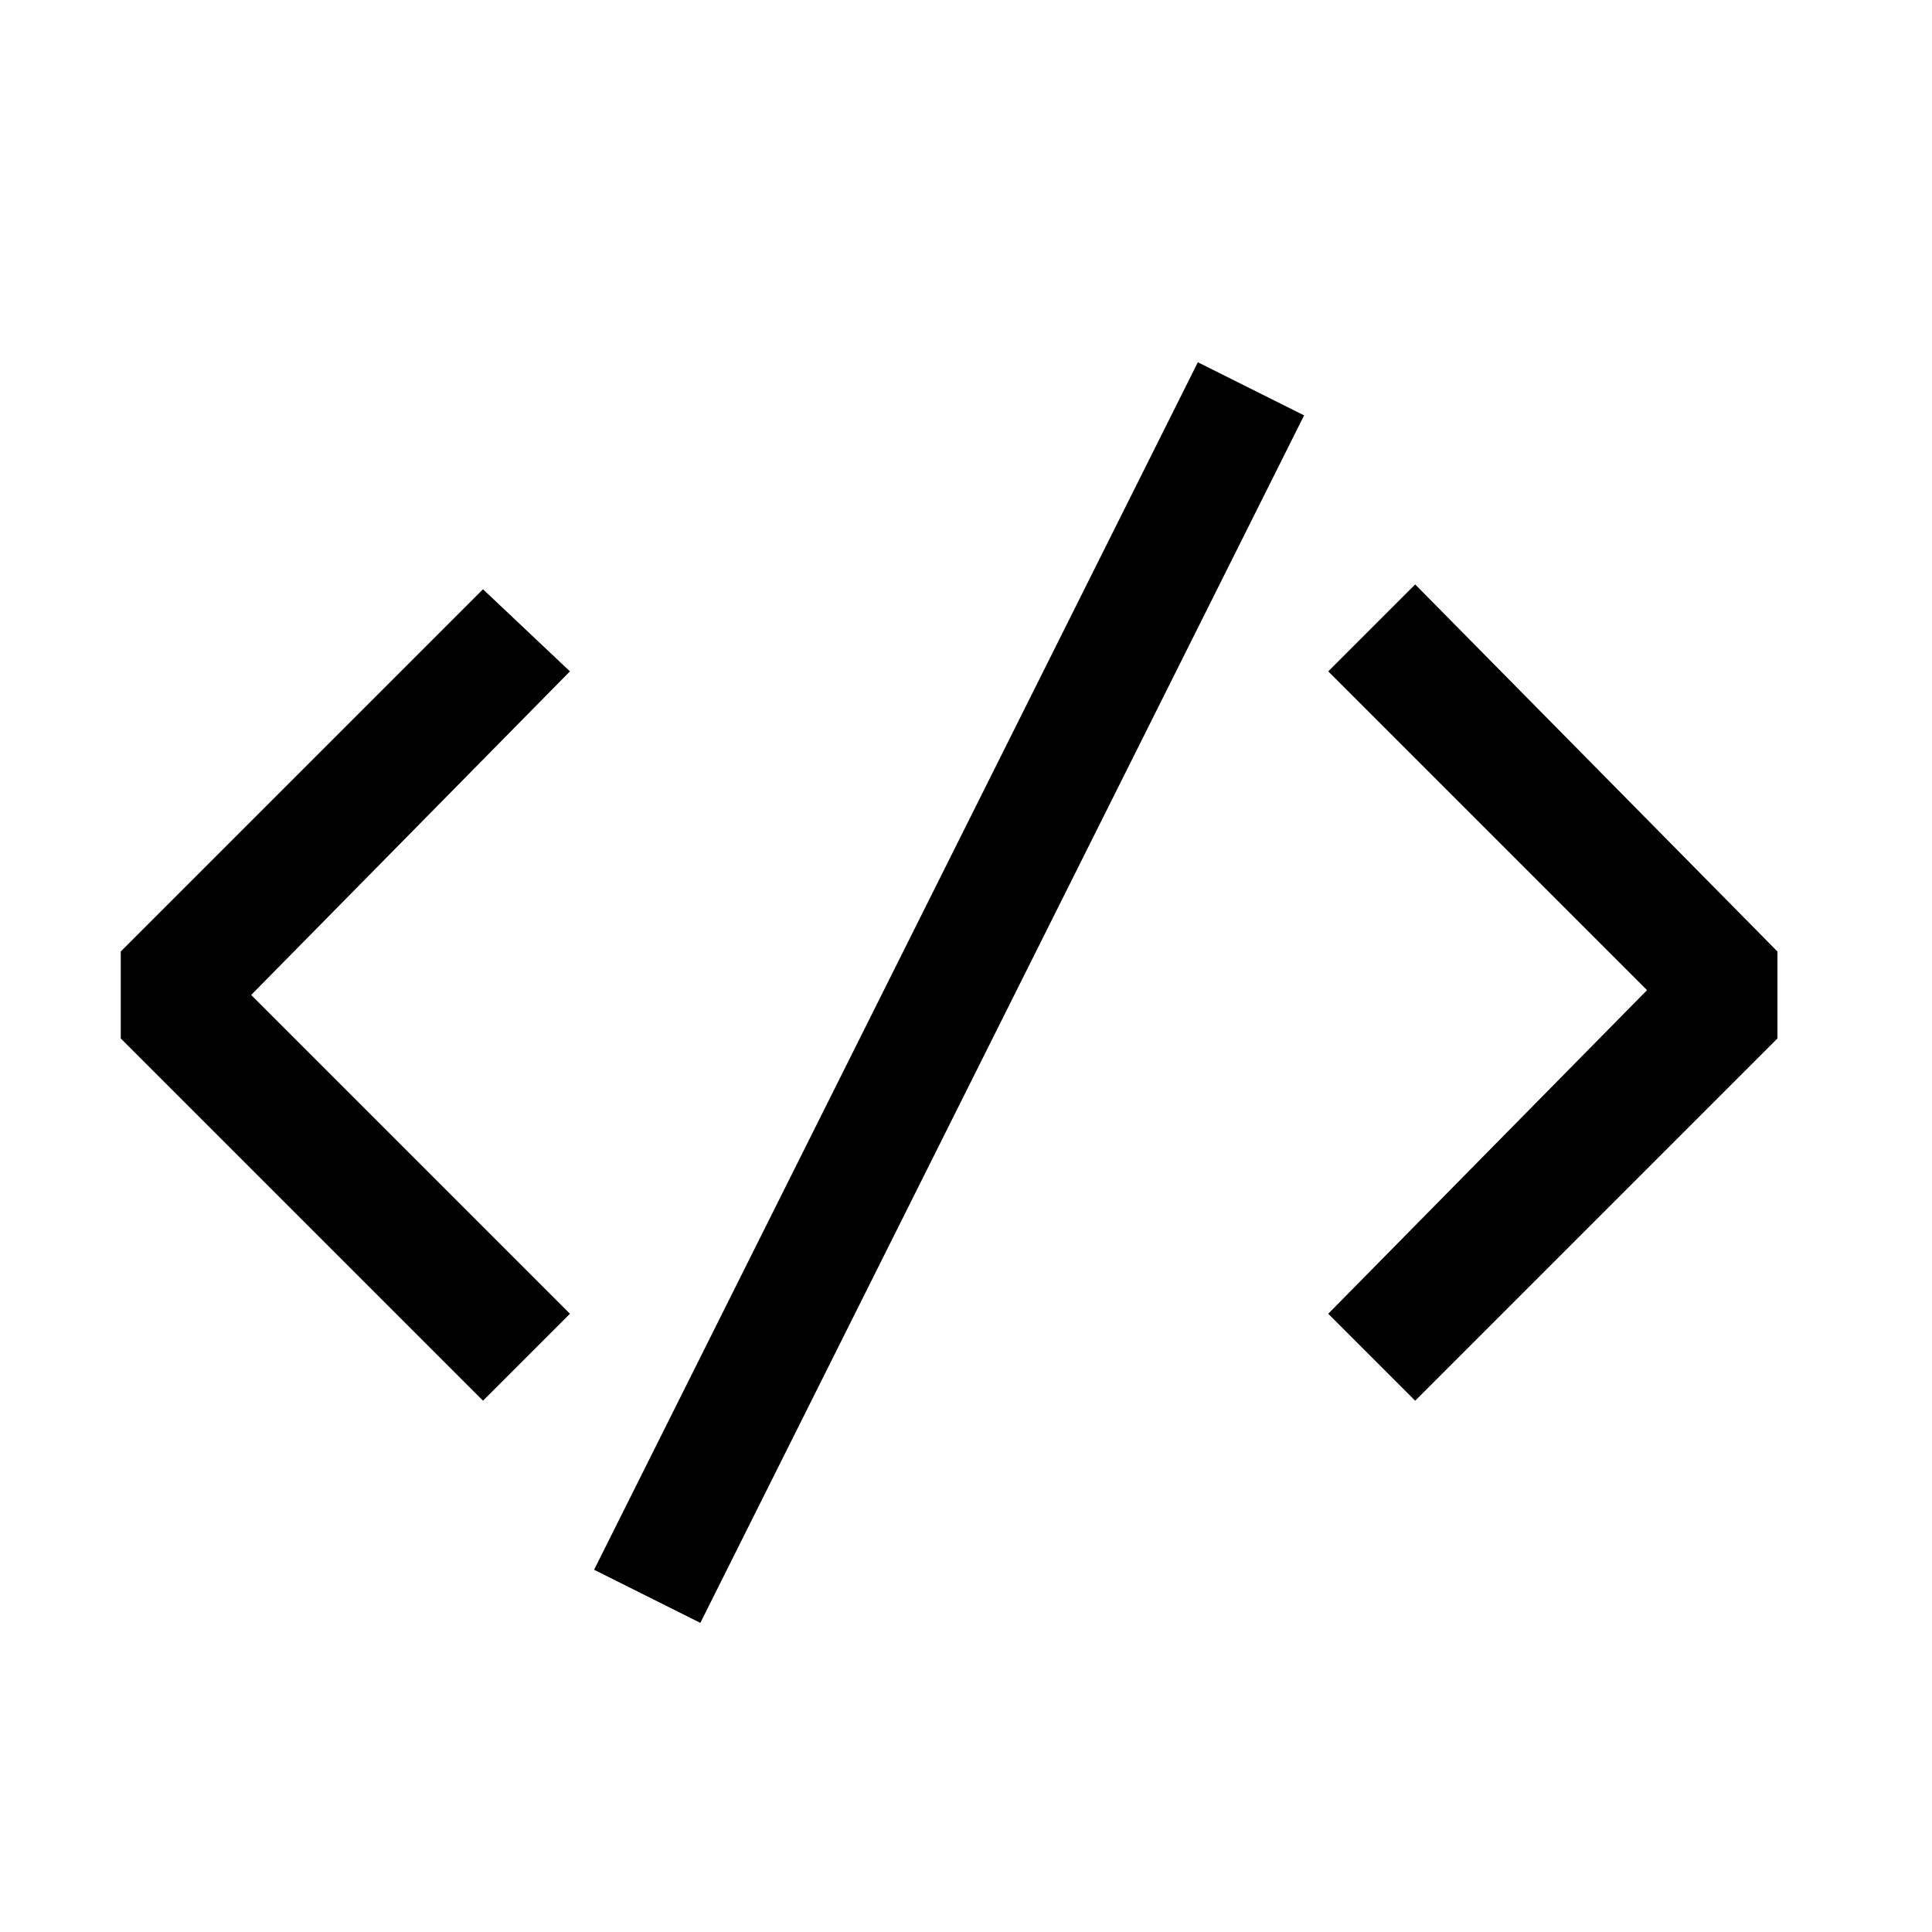
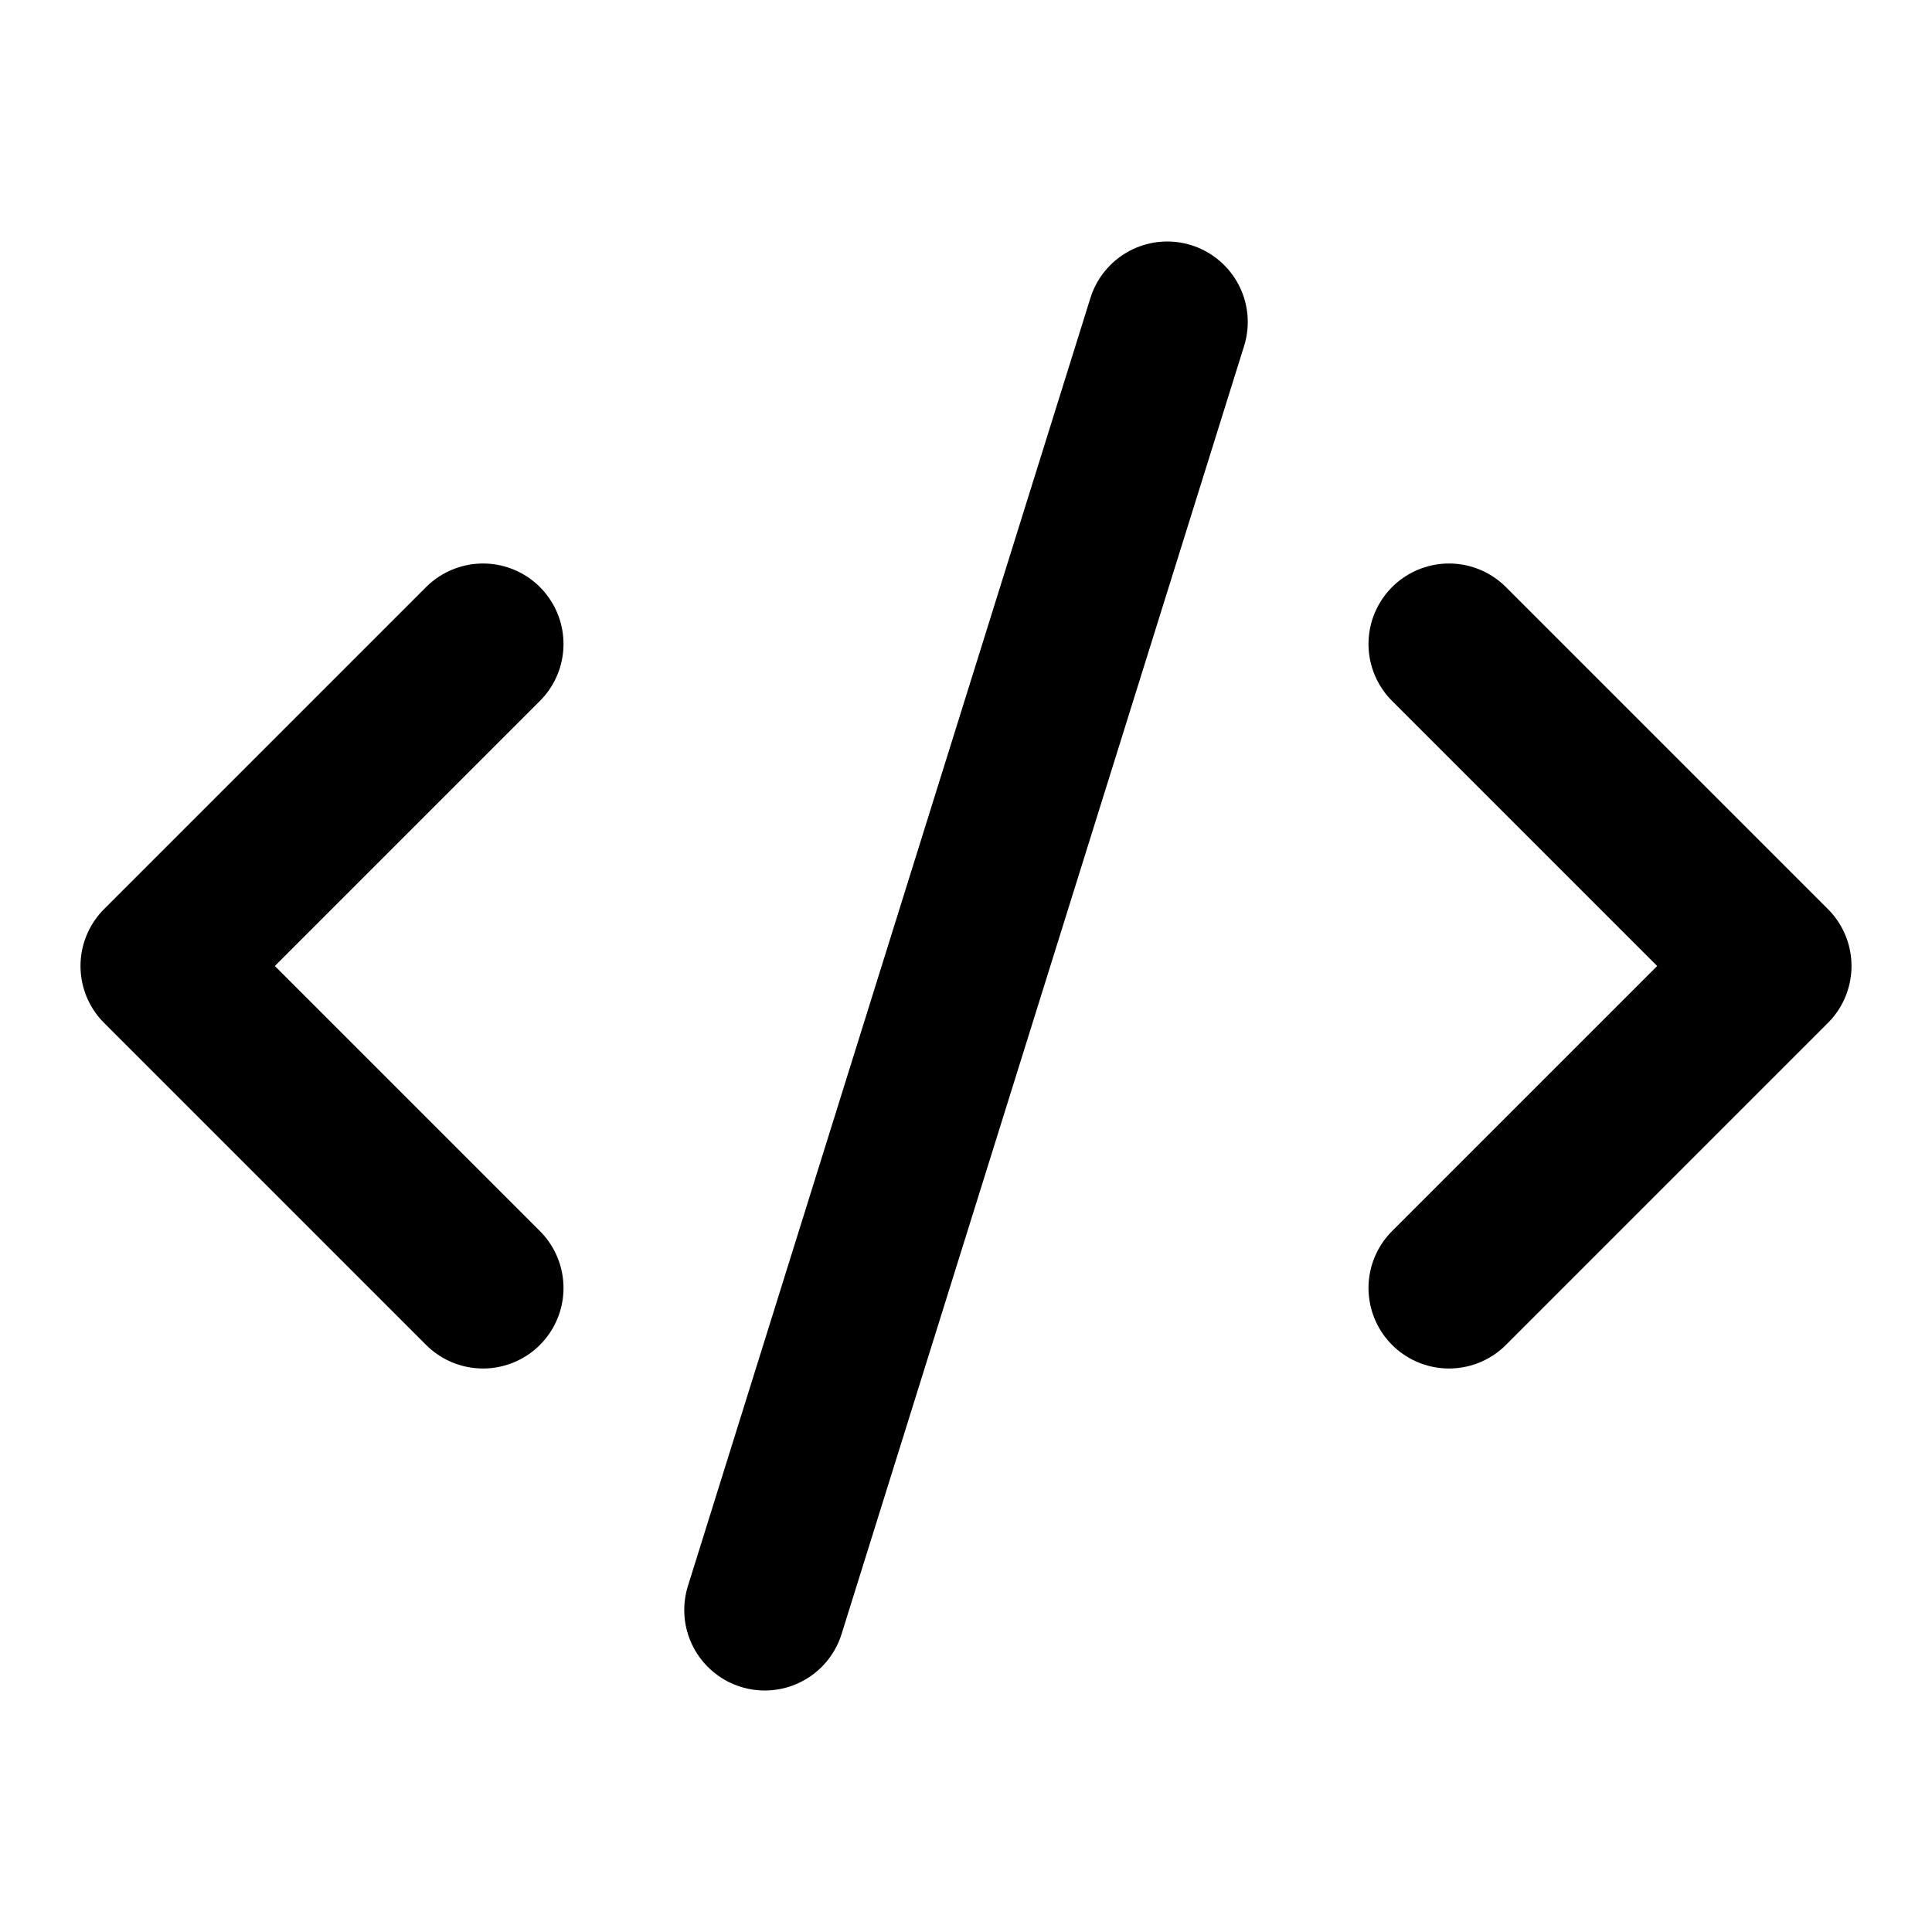
- <svg xmlns="http://www.w3.org/2000/svg" width="20" height="20" viewBox="0 0 0.4 0.4">
-   <path d="M.118.139.052.206l.066.066L.1.29.025.215V.197L.1.122zM.293.121.275.139l.066.066-.066.067.018.018.075-.075V.197zm-.17.204.022.011.125-.25L.248.075z" />
+ <svg xmlns="http://www.w3.org/2000/svg" width="24" height="24" viewBox="0 0 24 24" fill="none" stroke="currentColor" stroke-width="2" stroke-linecap="round" stroke-linejoin="round">
+   <path d="m18 16 4-4-4-4" />
+   <path d="m6 8-4 4 4 4" />
+   <path d="m14.5 4-5 16" />
</svg>
